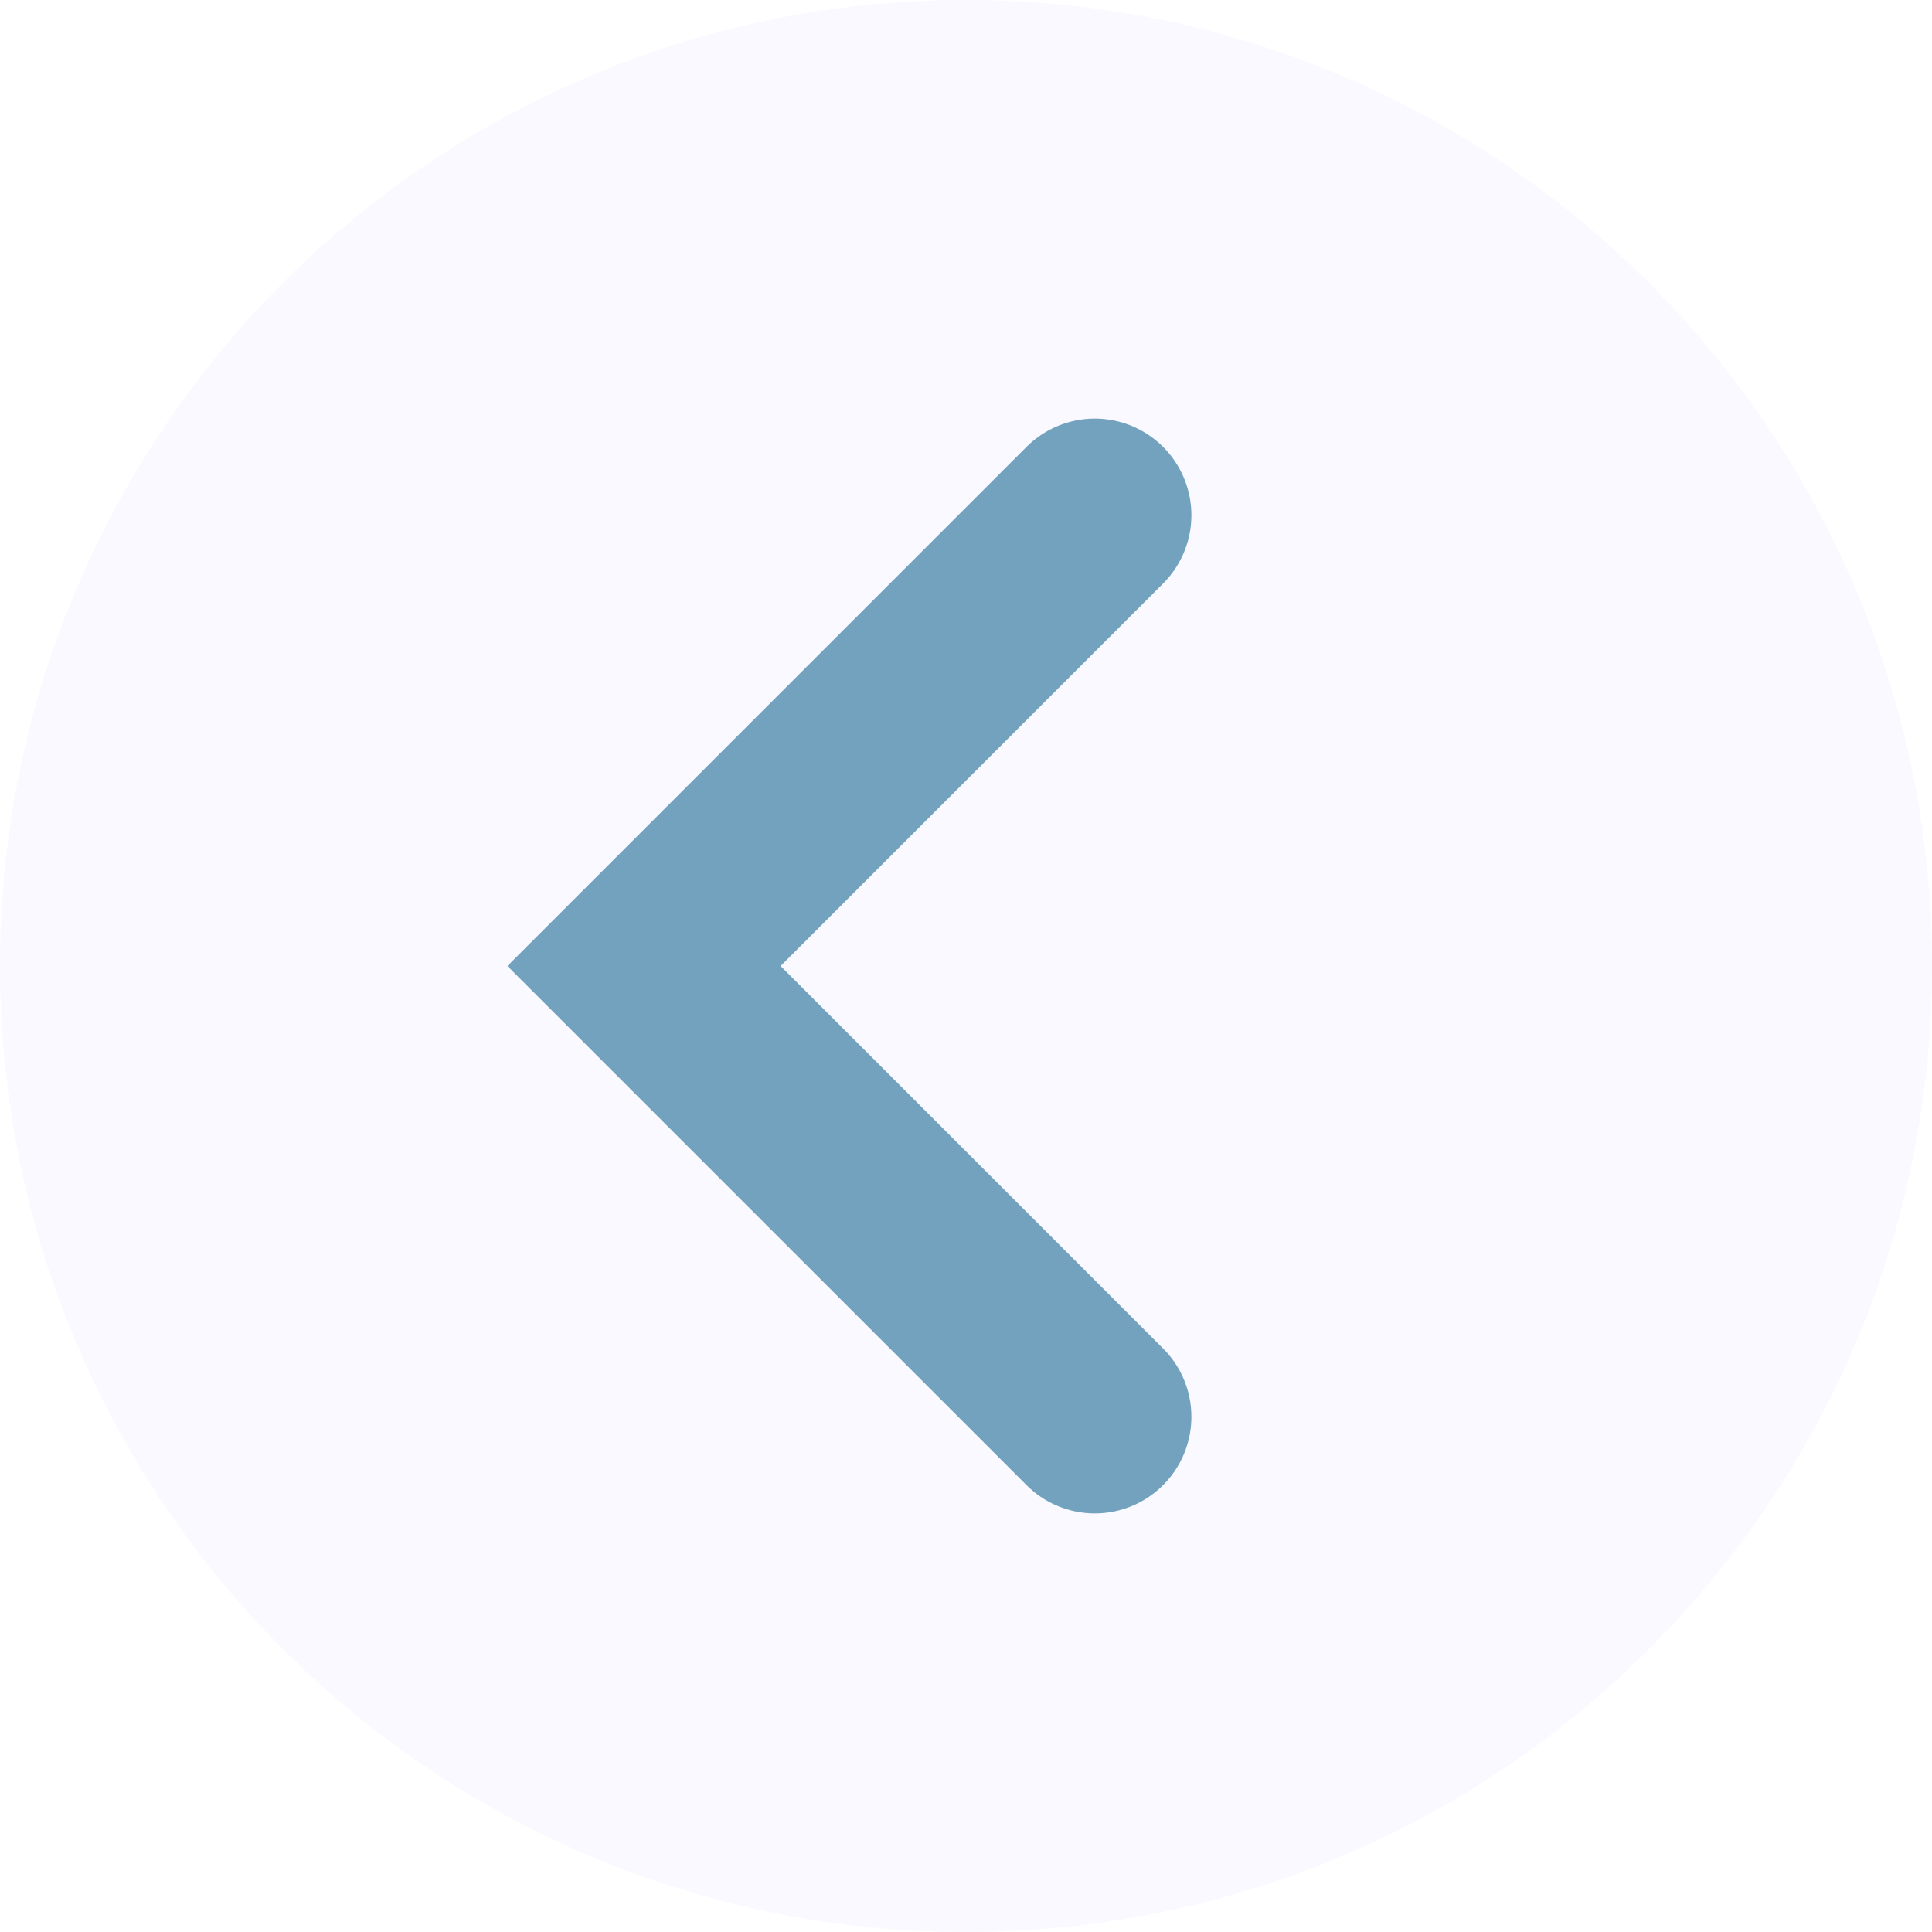
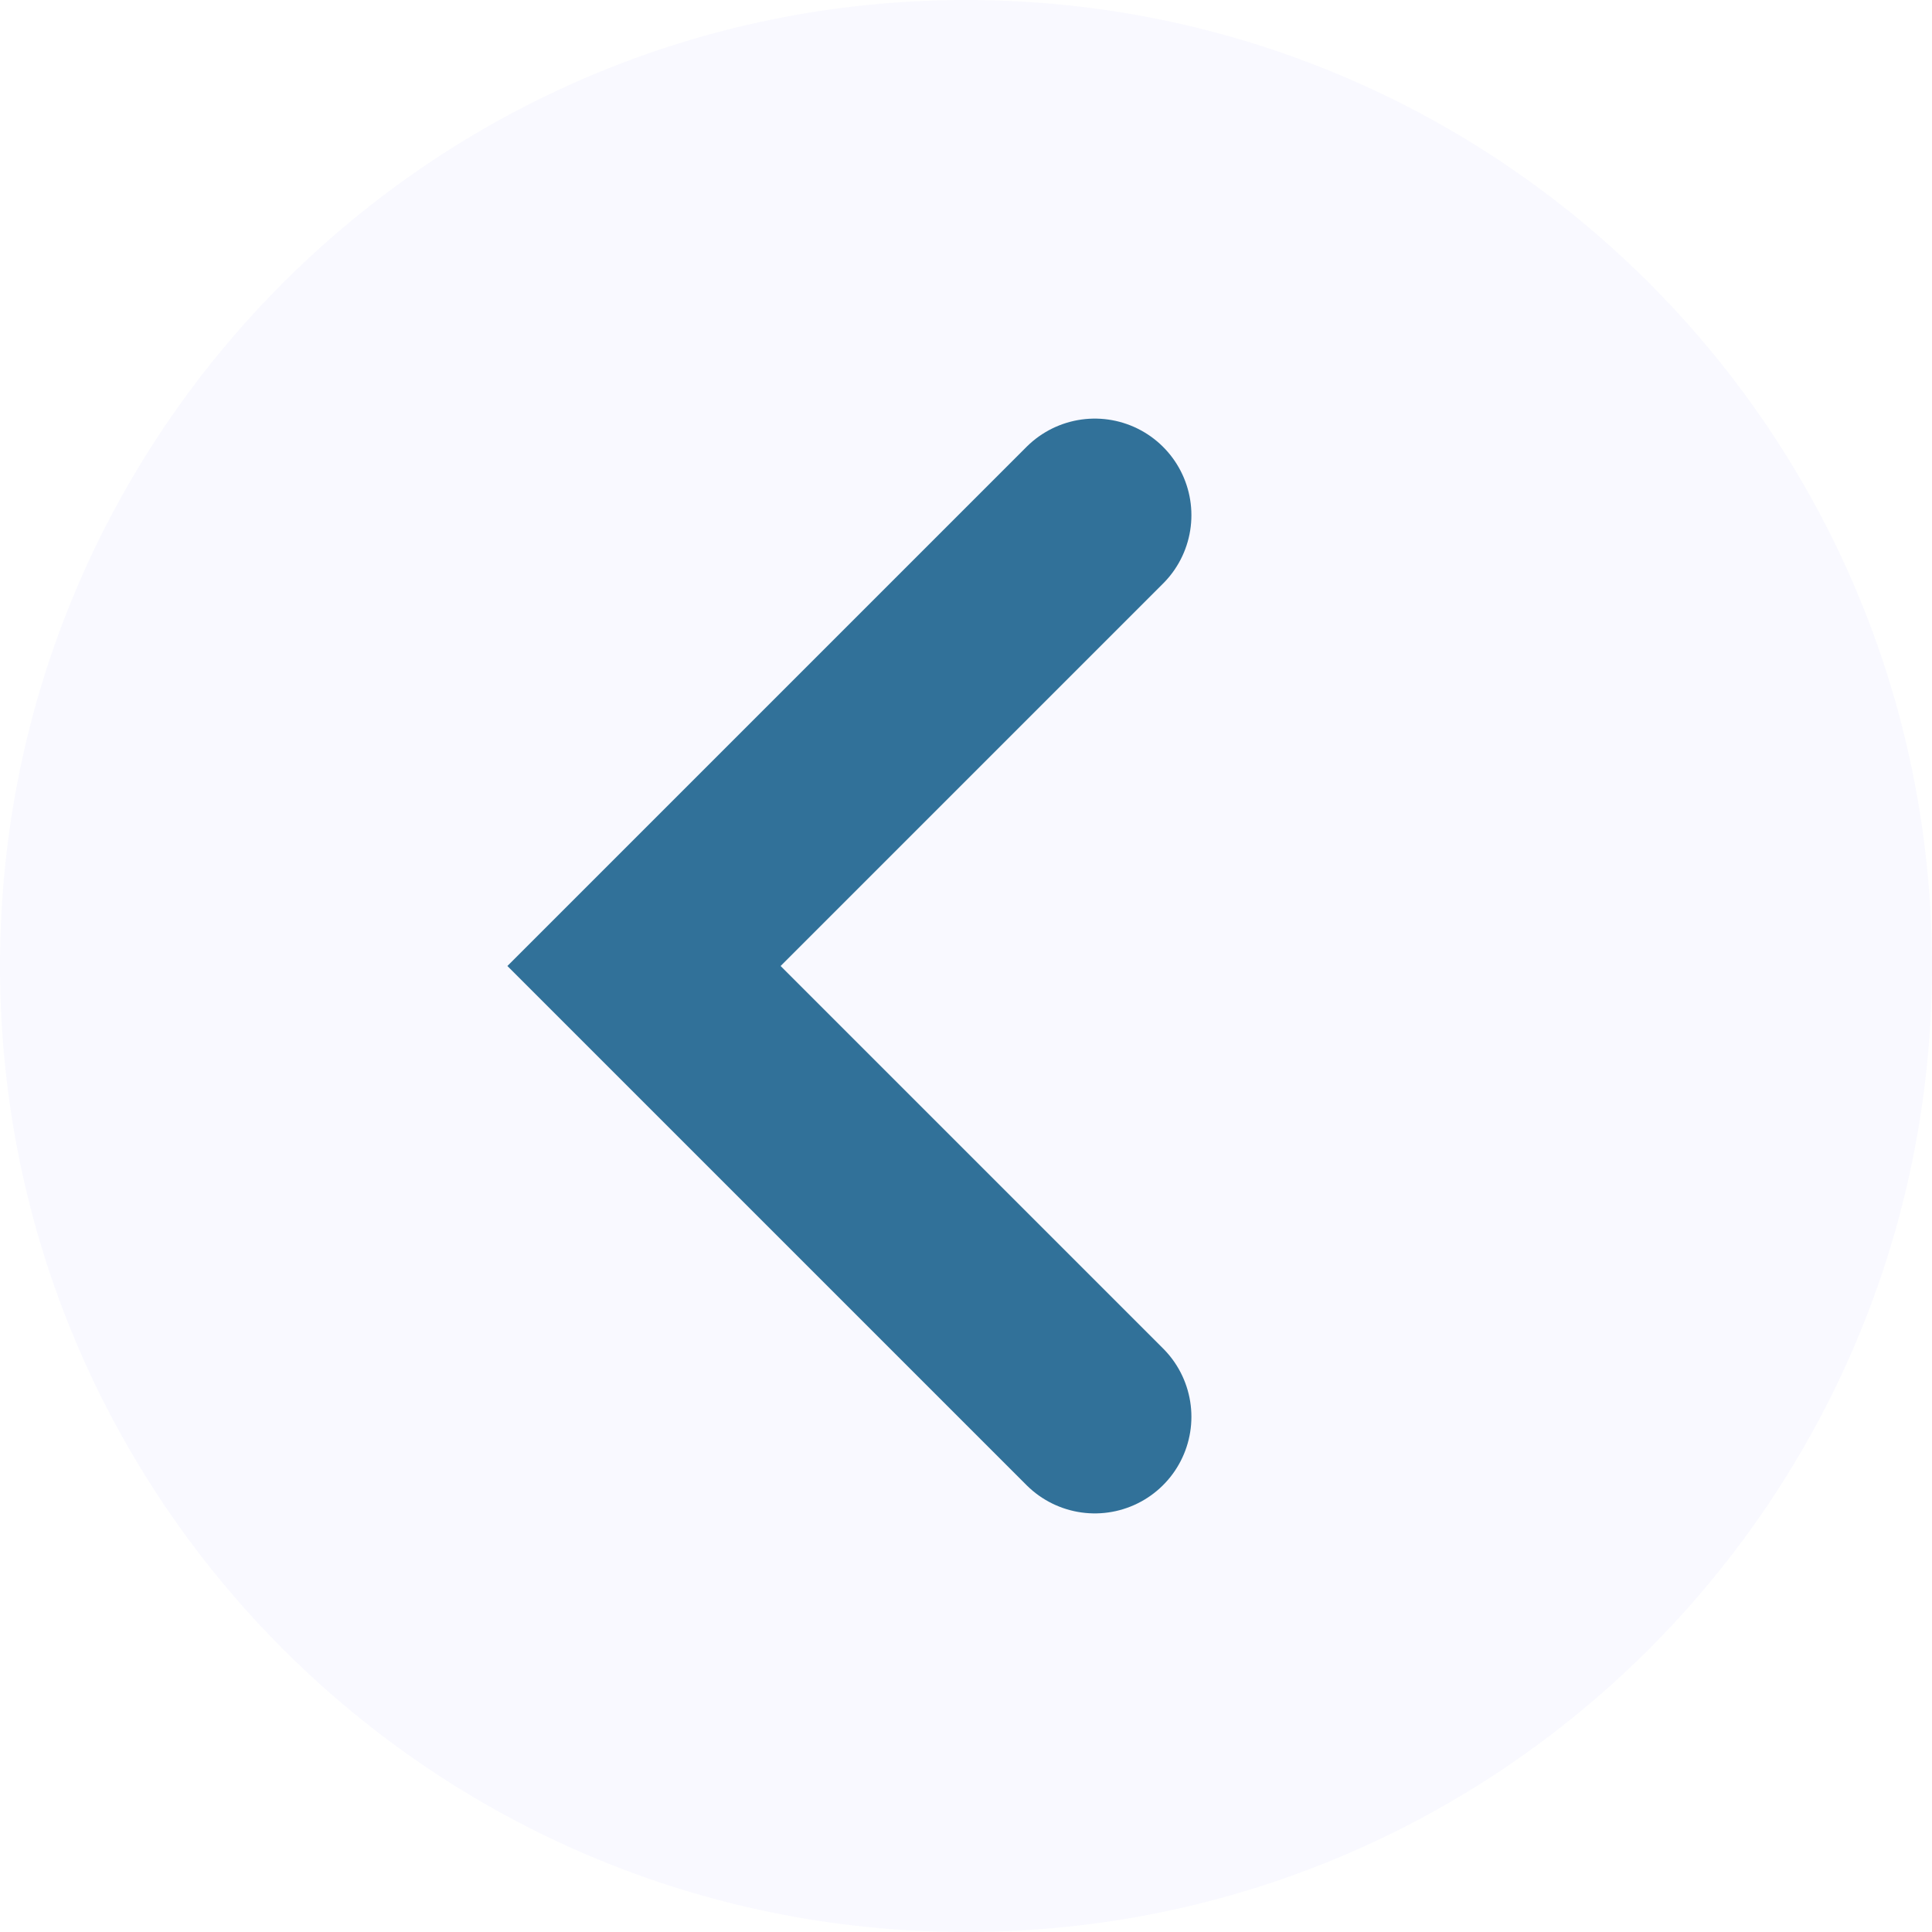
<svg xmlns="http://www.w3.org/2000/svg" width="30" height="30" viewBox="0 0 30 30" fill="none">
  <circle cx="15" cy="15" r="15" fill="#F9F9FF" />
-   <path d="M17 22L10 15L17 8" stroke="#73A2BF" stroke-width="3" stroke-linecap="round" />
+   <path d="M17 22L10 15L17 8" stroke="#317199" stroke-width="3" stroke-linecap="round" />
</svg>
